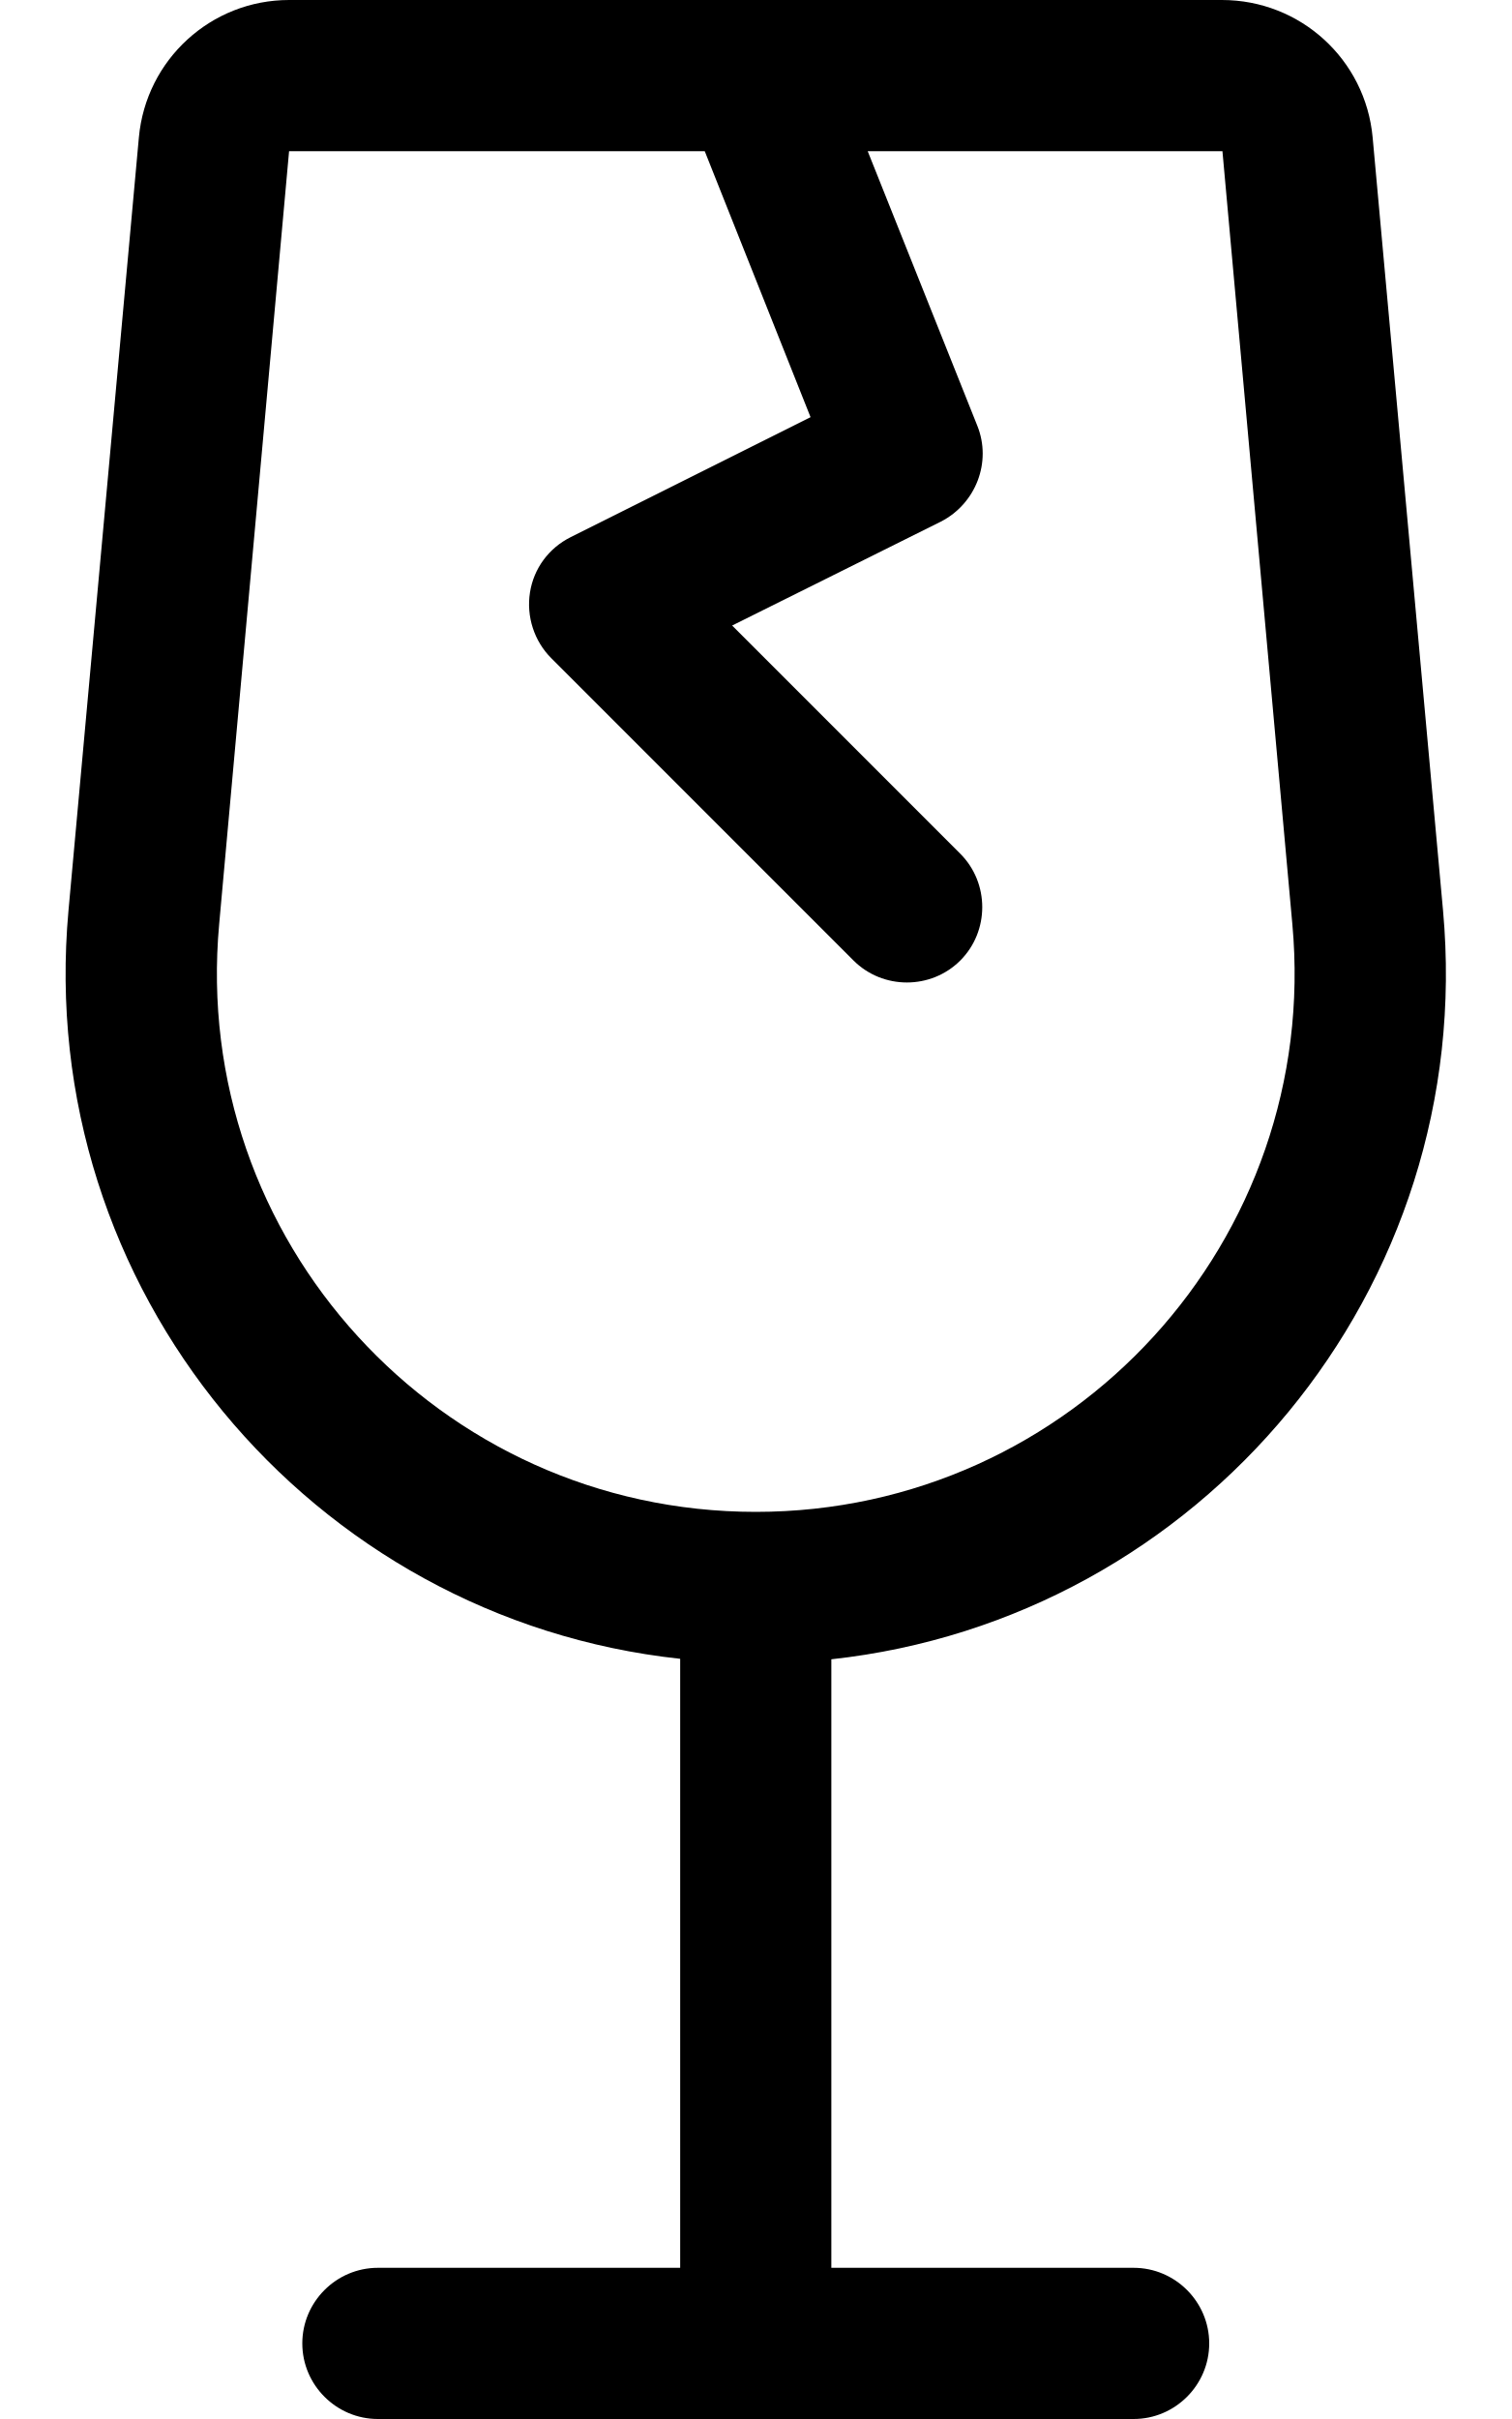
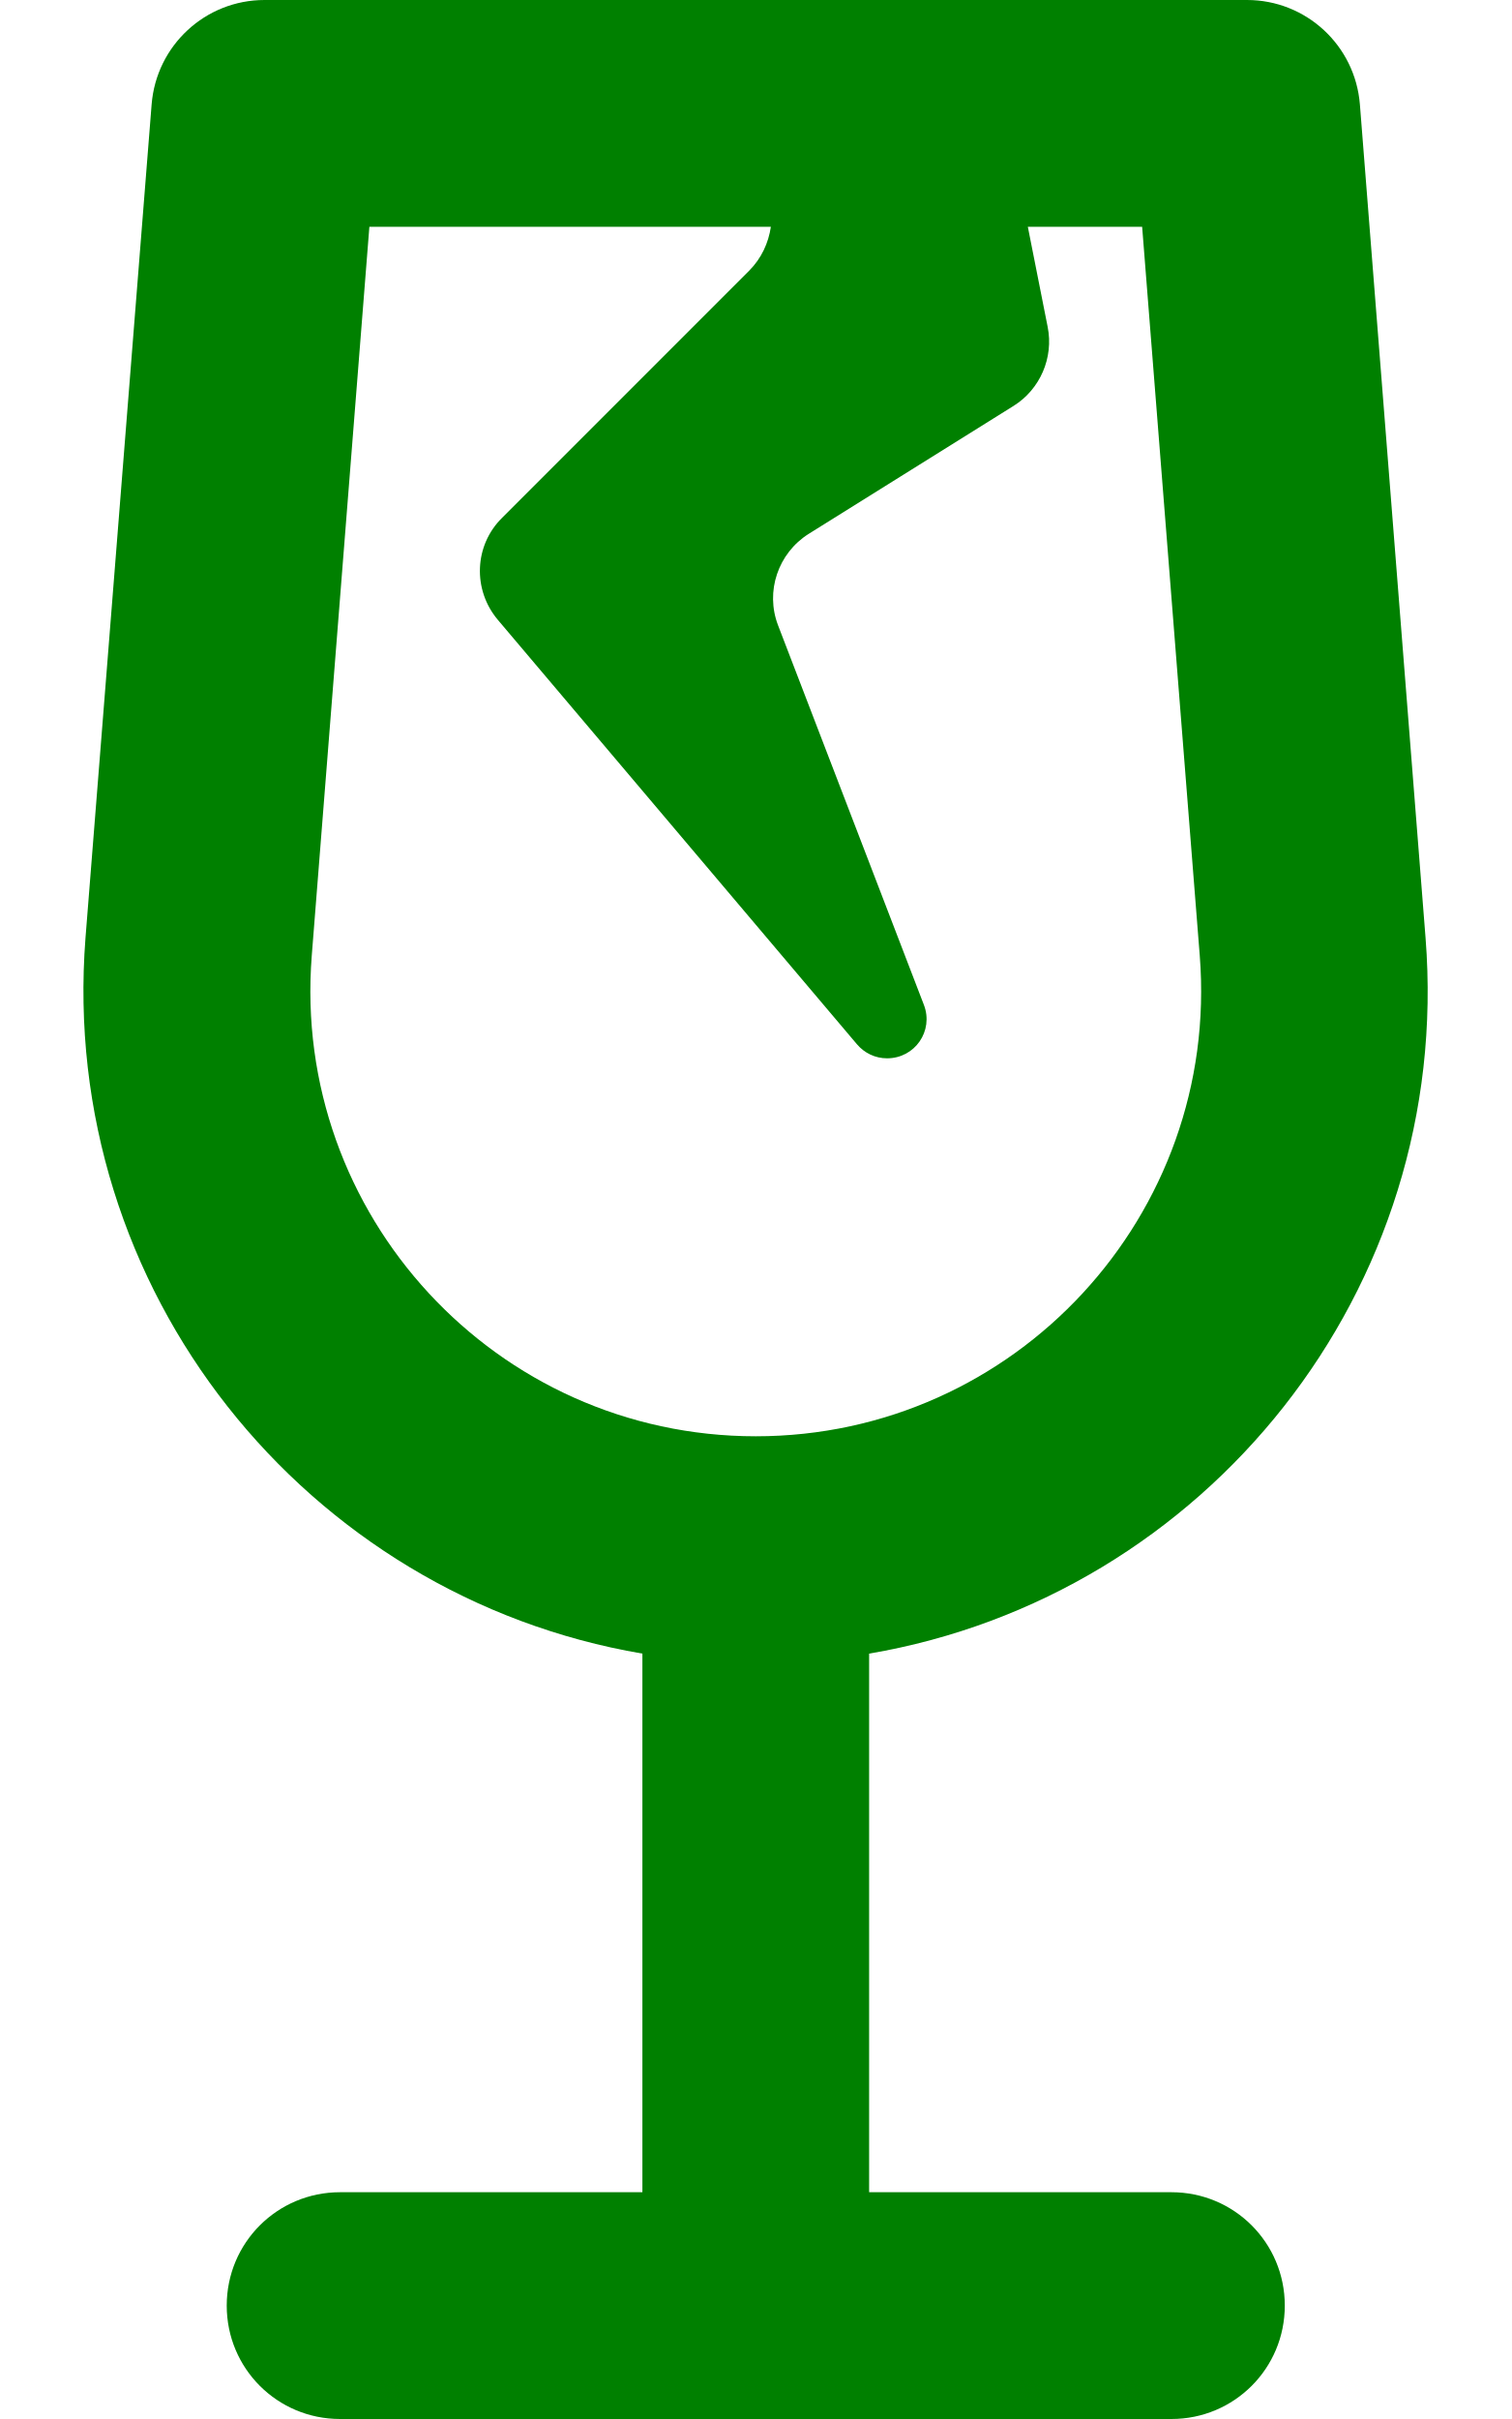
<svg xmlns="http://www.w3.org/2000/svg" viewBox="0 0 320 512">
-   <path d="M149.2 32L61.2 32 46.4 195.6C40.3 262.4 92.9 320 160 320s119.7-57.6 113.6-124.4L258.8 32l-75.1 0 23.2 58.1c3.1 7.7-.3 16.5-7.7 20.3L155 132.4l48.3 48.3c6.2 6.2 6.2 16.4 0 22.6s-16.4 6.2-22.6 0l-64-64c-3.6-3.6-5.3-8.8-4.5-13.9s4-9.4 8.6-11.7l50.8-25.4L149.2 32zM160.3 0h98.4c16.6 0 30.4 12.6 31.9 29.1l14.9 163.6c7.3 80.2-51.4 150-129.5 158.5V480h64c8.8 0 16 7.2 16 16s-7.2 16-16 16H160 80c-8.8 0-16-7.2-16-16s7.2-16 16-16h64V351.1C65.9 342.7 7.2 272.8 14.5 192.7L29.4 29.1C30.9 12.6 44.7 0 61.2 0h98.4c.2 0 .5 0 .7 0z" />
+   <path fill="rgb(0, 128, 0)" d="M32.1 22.1C33.1 9.6 43.5 0 56 0H165.9h29H264c12.5 0 22.9 9.6 23.9 22.1l13.9 176.4C307.7 273.1 255.2 337.9 184 350V464h64c13.3 0 24 10.7 24 24s-10.7 24-24 24H160 72c-13.3 0-24-10.7-24-24s10.7-24 24-24h64V350C64.8 337.9 12.3 273.1 18.1 198.5L32.1 22.1zM163.3 48H78.2L66 202.3C61.7 257.1 105 304 160 304s98.3-46.9 94-101.7L241.8 48H217.6l4.2 21.2c1.3 6.5-1.6 13.2-7.2 16.7L171.2 113c-6.5 4.1-9.2 12.2-6.5 19.3l30.9 80.4c2.1 5.5-1.9 11.3-7.8 11.3c-2.5 0-4.8-1.1-6.4-3l-76-89.8c-5.4-6.4-5-15.8 .9-21.6l52.3-52.3c2.6-2.6 4.1-5.9 4.6-9.3z" />
</svg>
